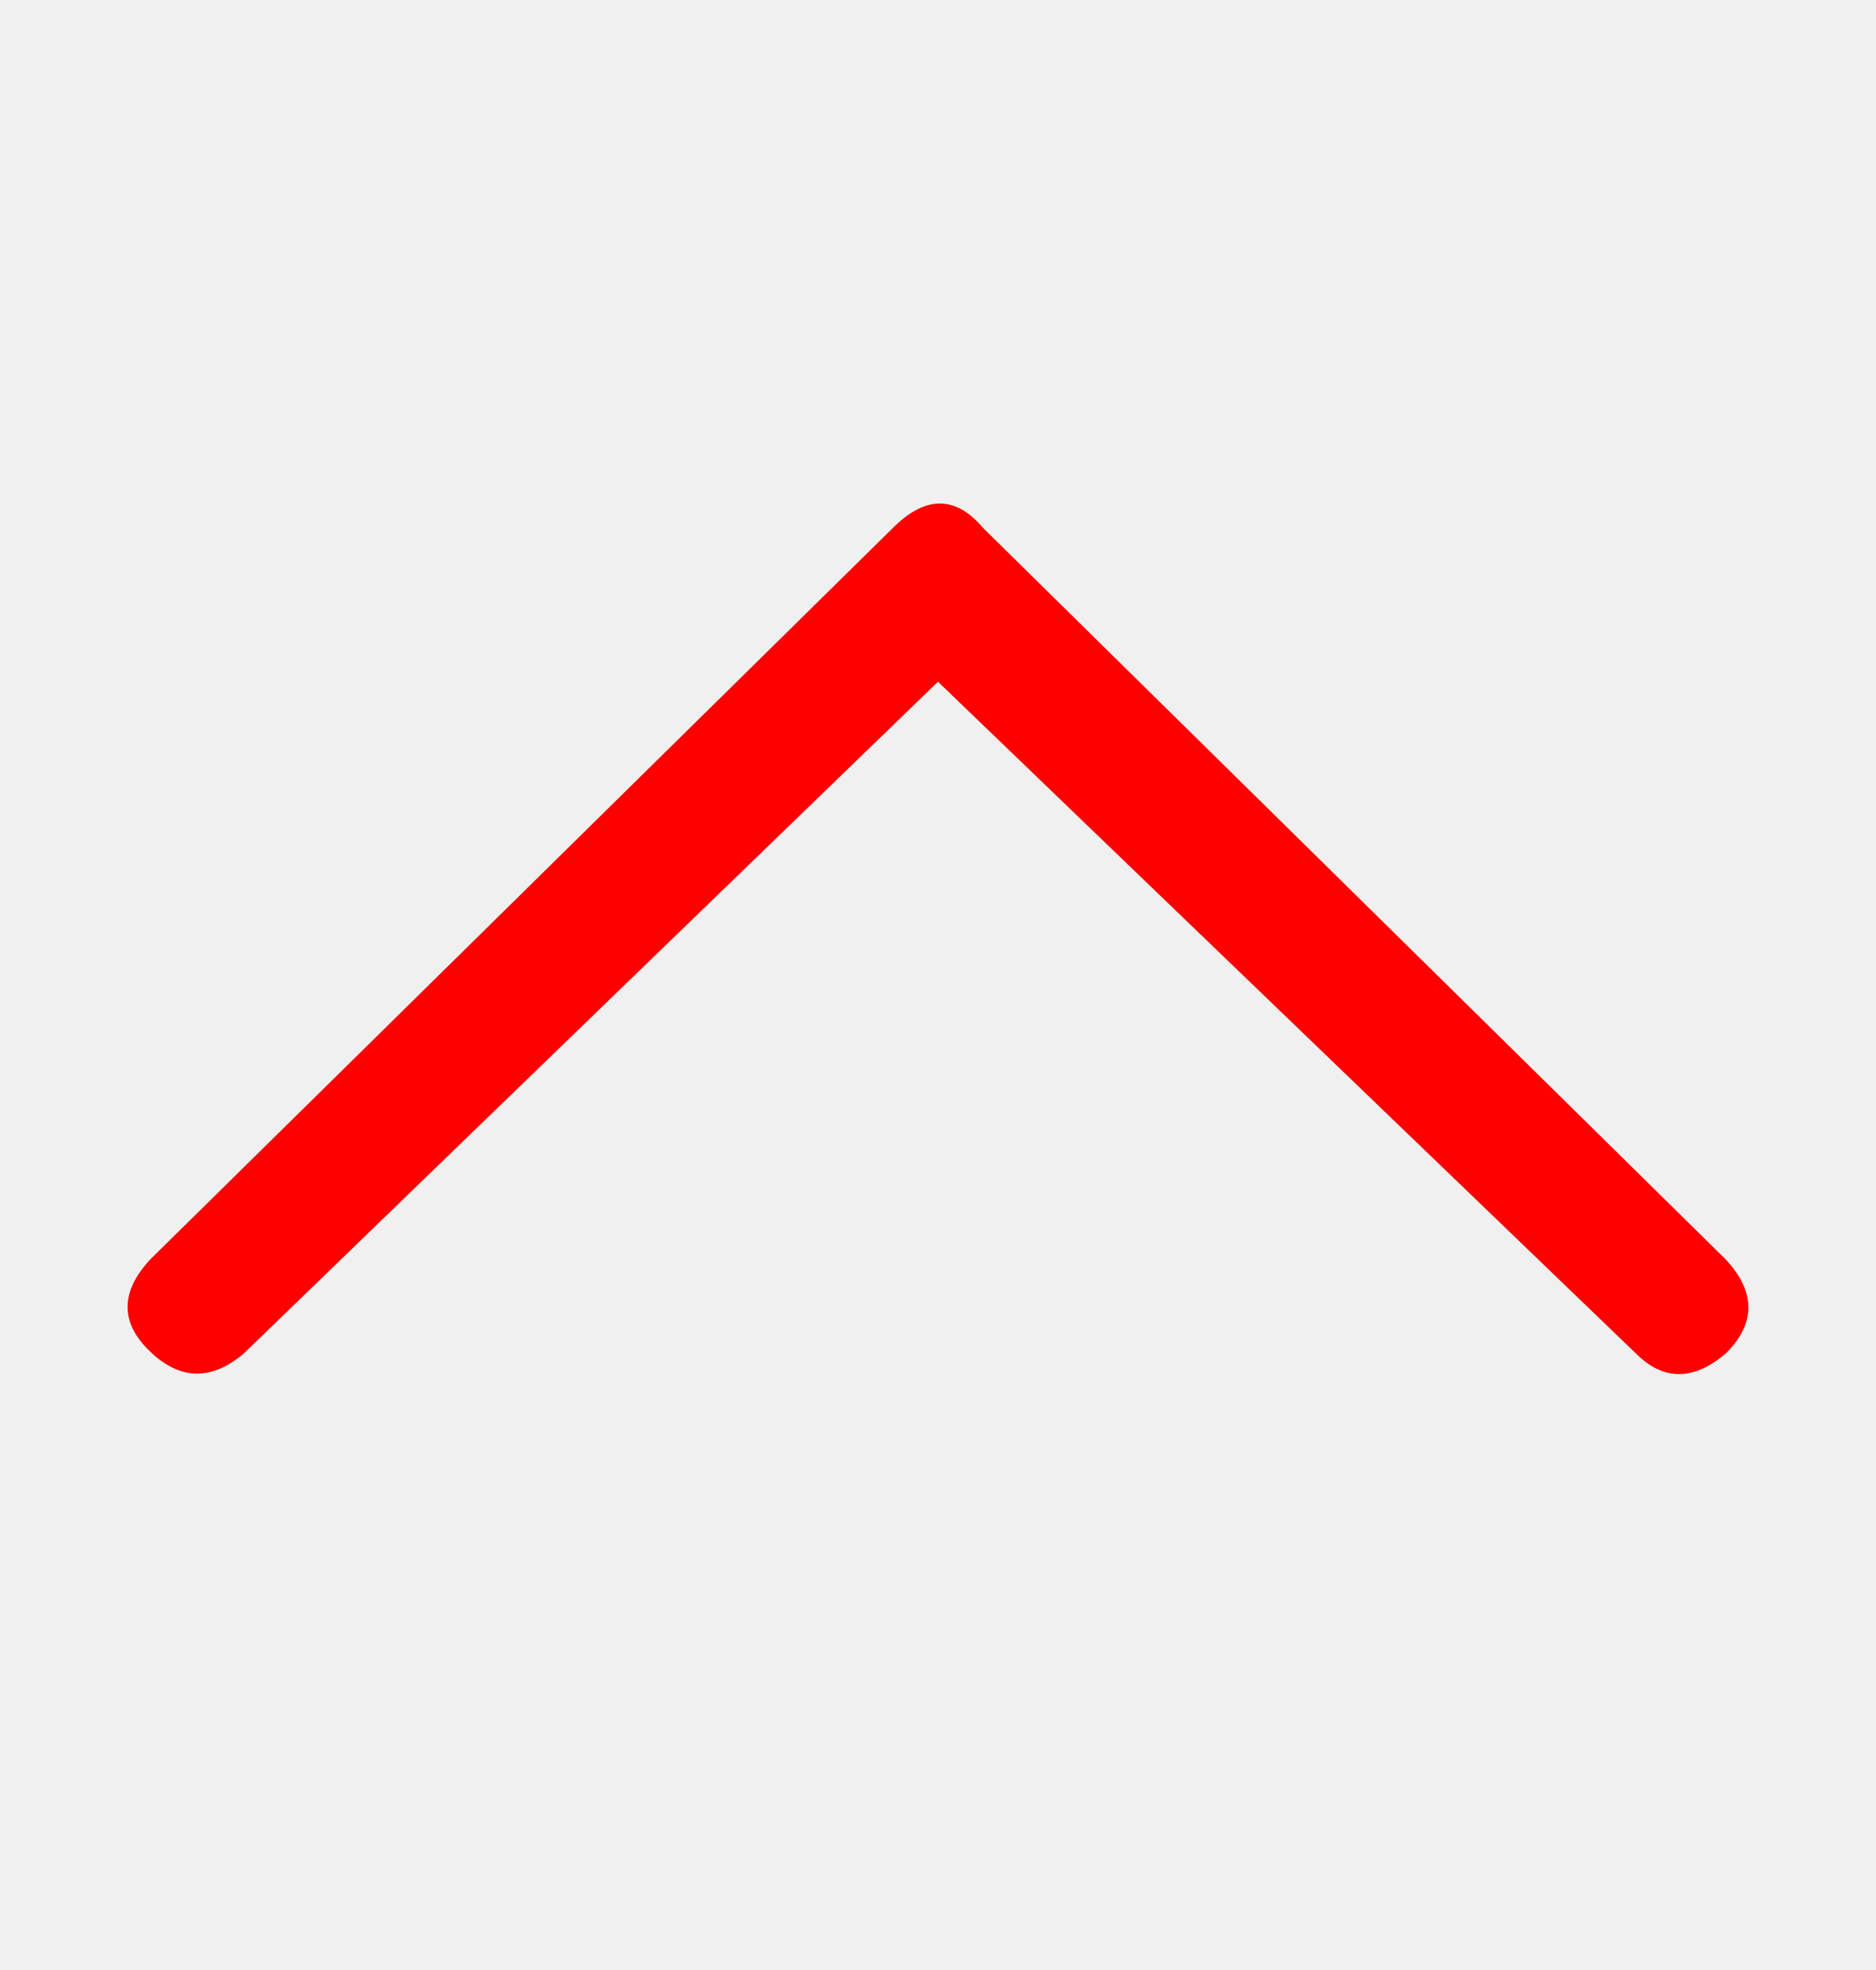
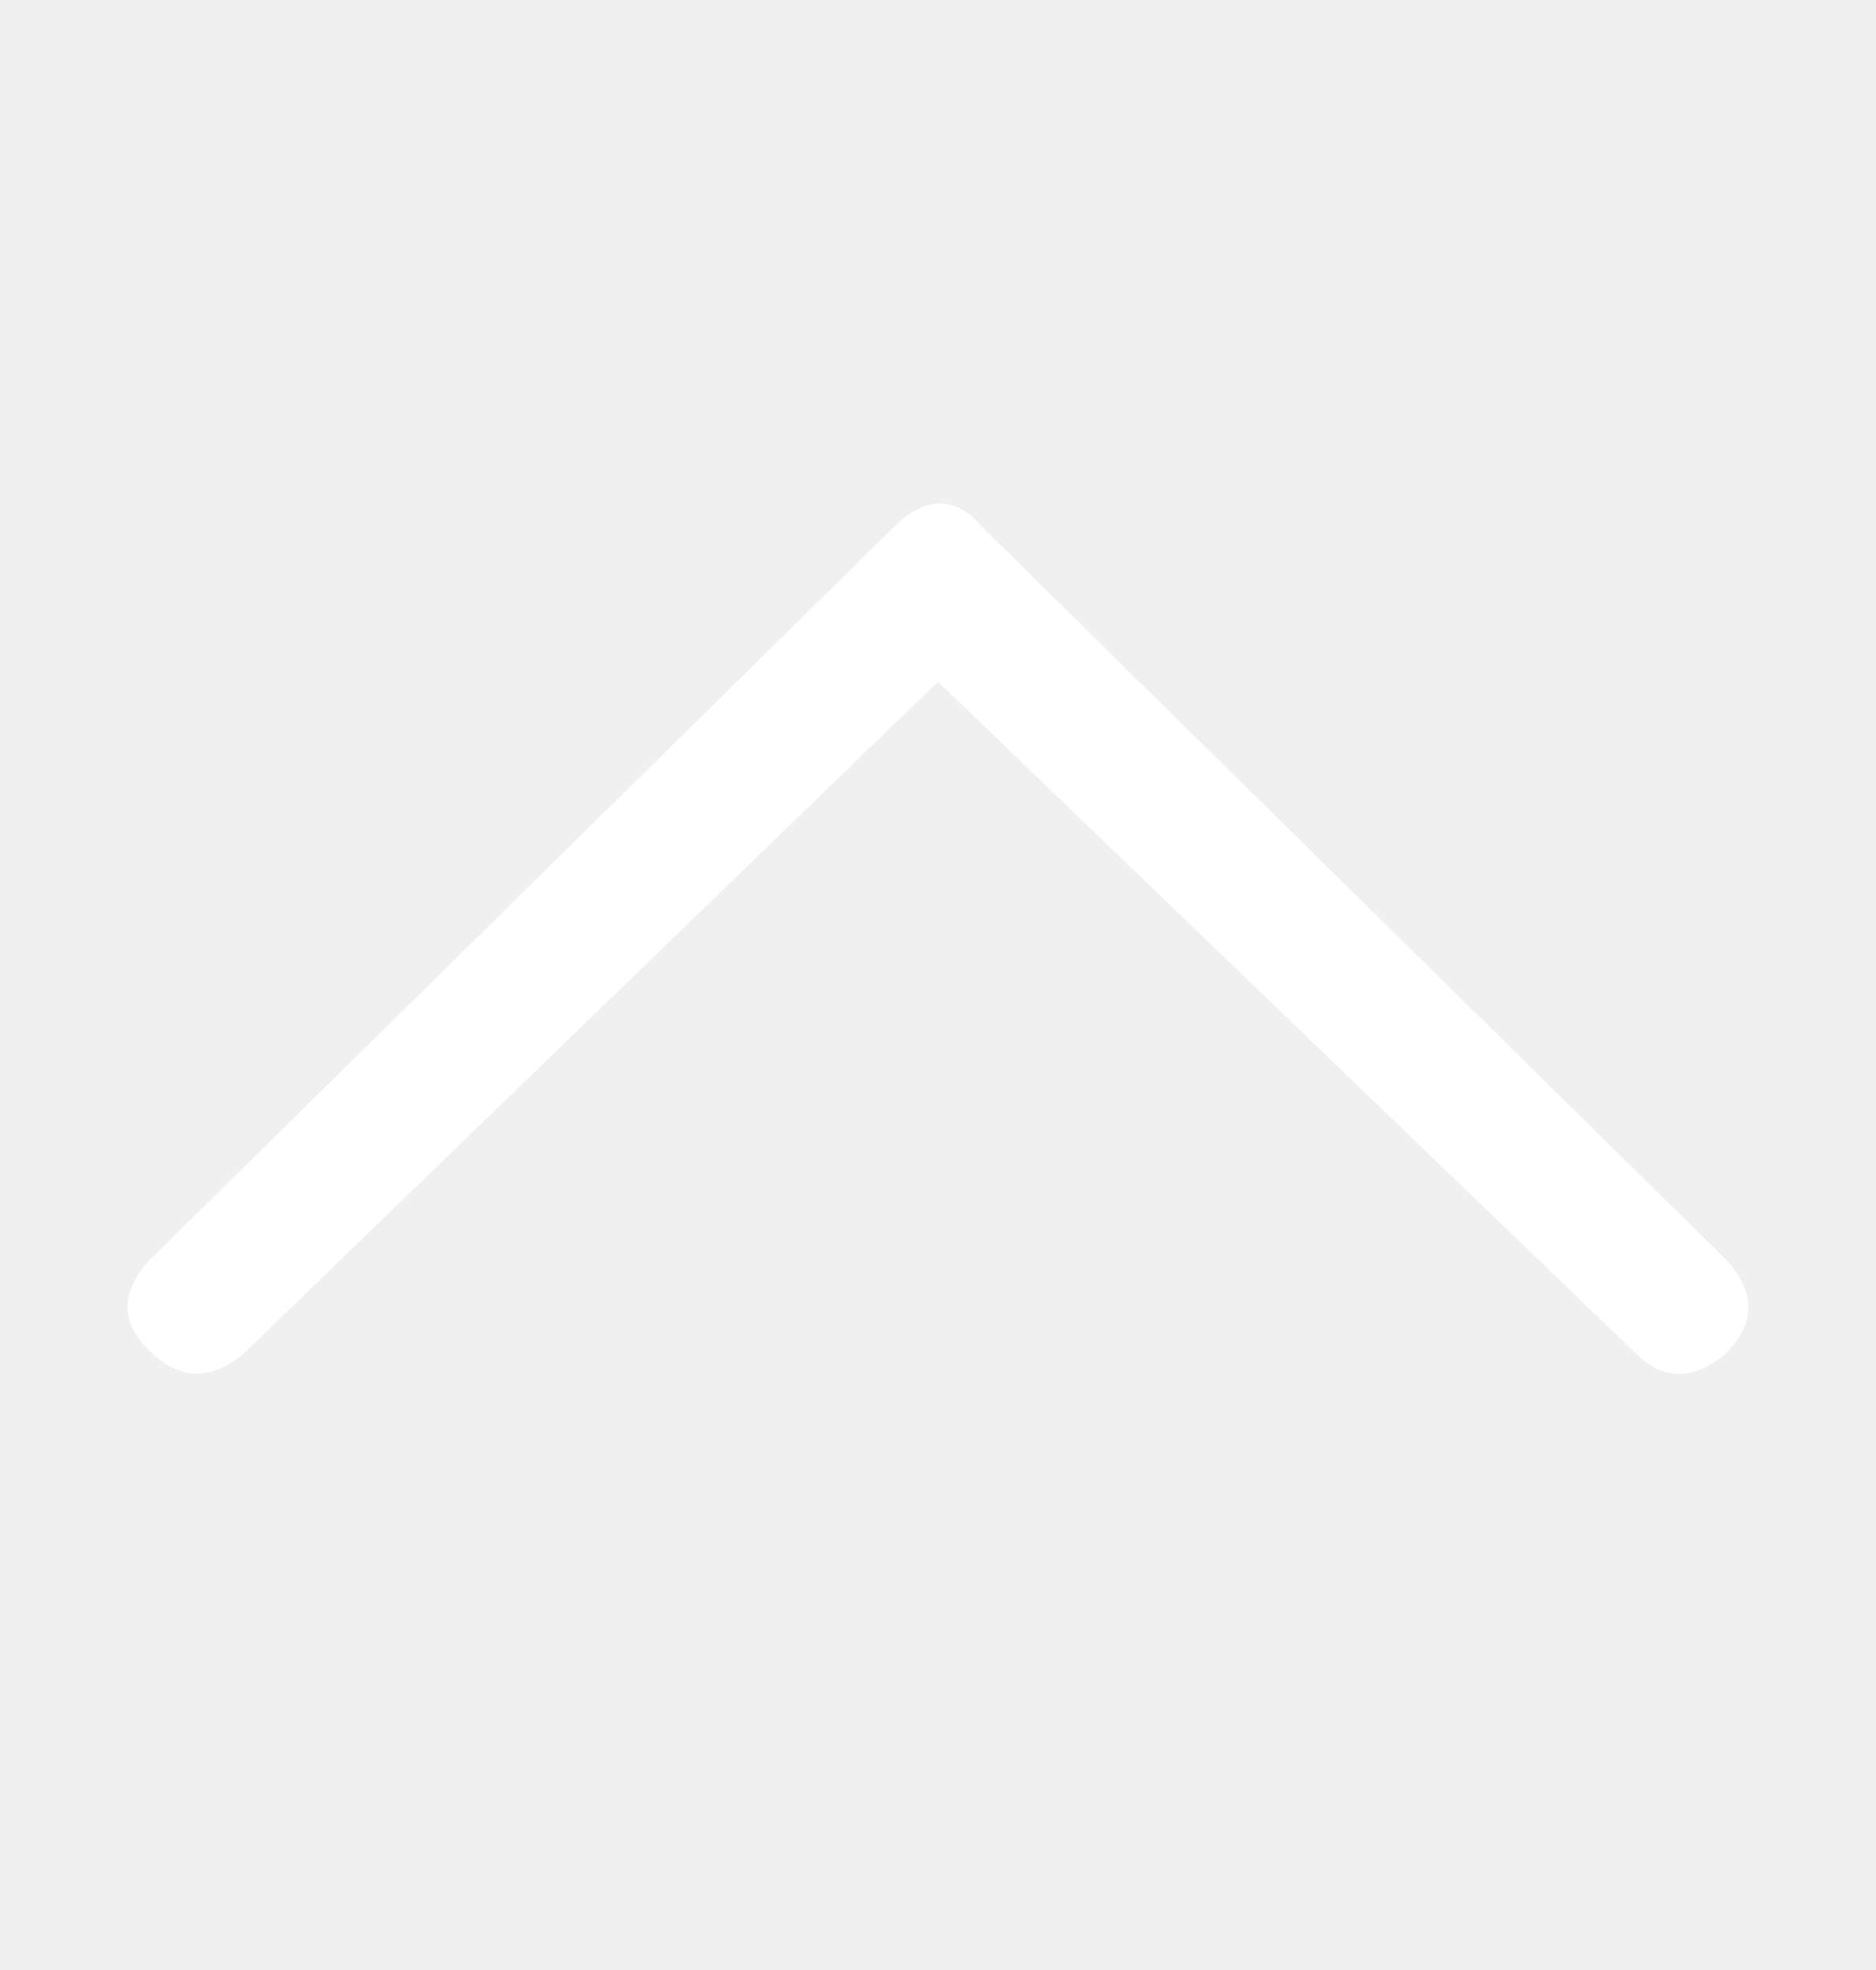
- <svg xmlns="http://www.w3.org/2000/svg" width="20" height="21" viewBox="0 0 20 21" fill="red">
+ <svg xmlns="http://www.w3.org/2000/svg" width="20" height="21" viewBox="0 0 20 21" fill="white">
  <path d="M17.44 14.427L10 7.267L2.6 14.427C2.254 14.721 1.92 14.714 1.6 14.407C1.28 14.101 1.28 13.774 1.6 13.427L9.52 5.627C9.867 5.281 10.187 5.281 10.48 5.627L18.4 13.427C18.72 13.774 18.72 14.107 18.4 14.427C18.054 14.721 17.734 14.721 17.44 14.427Z" />
</svg>
